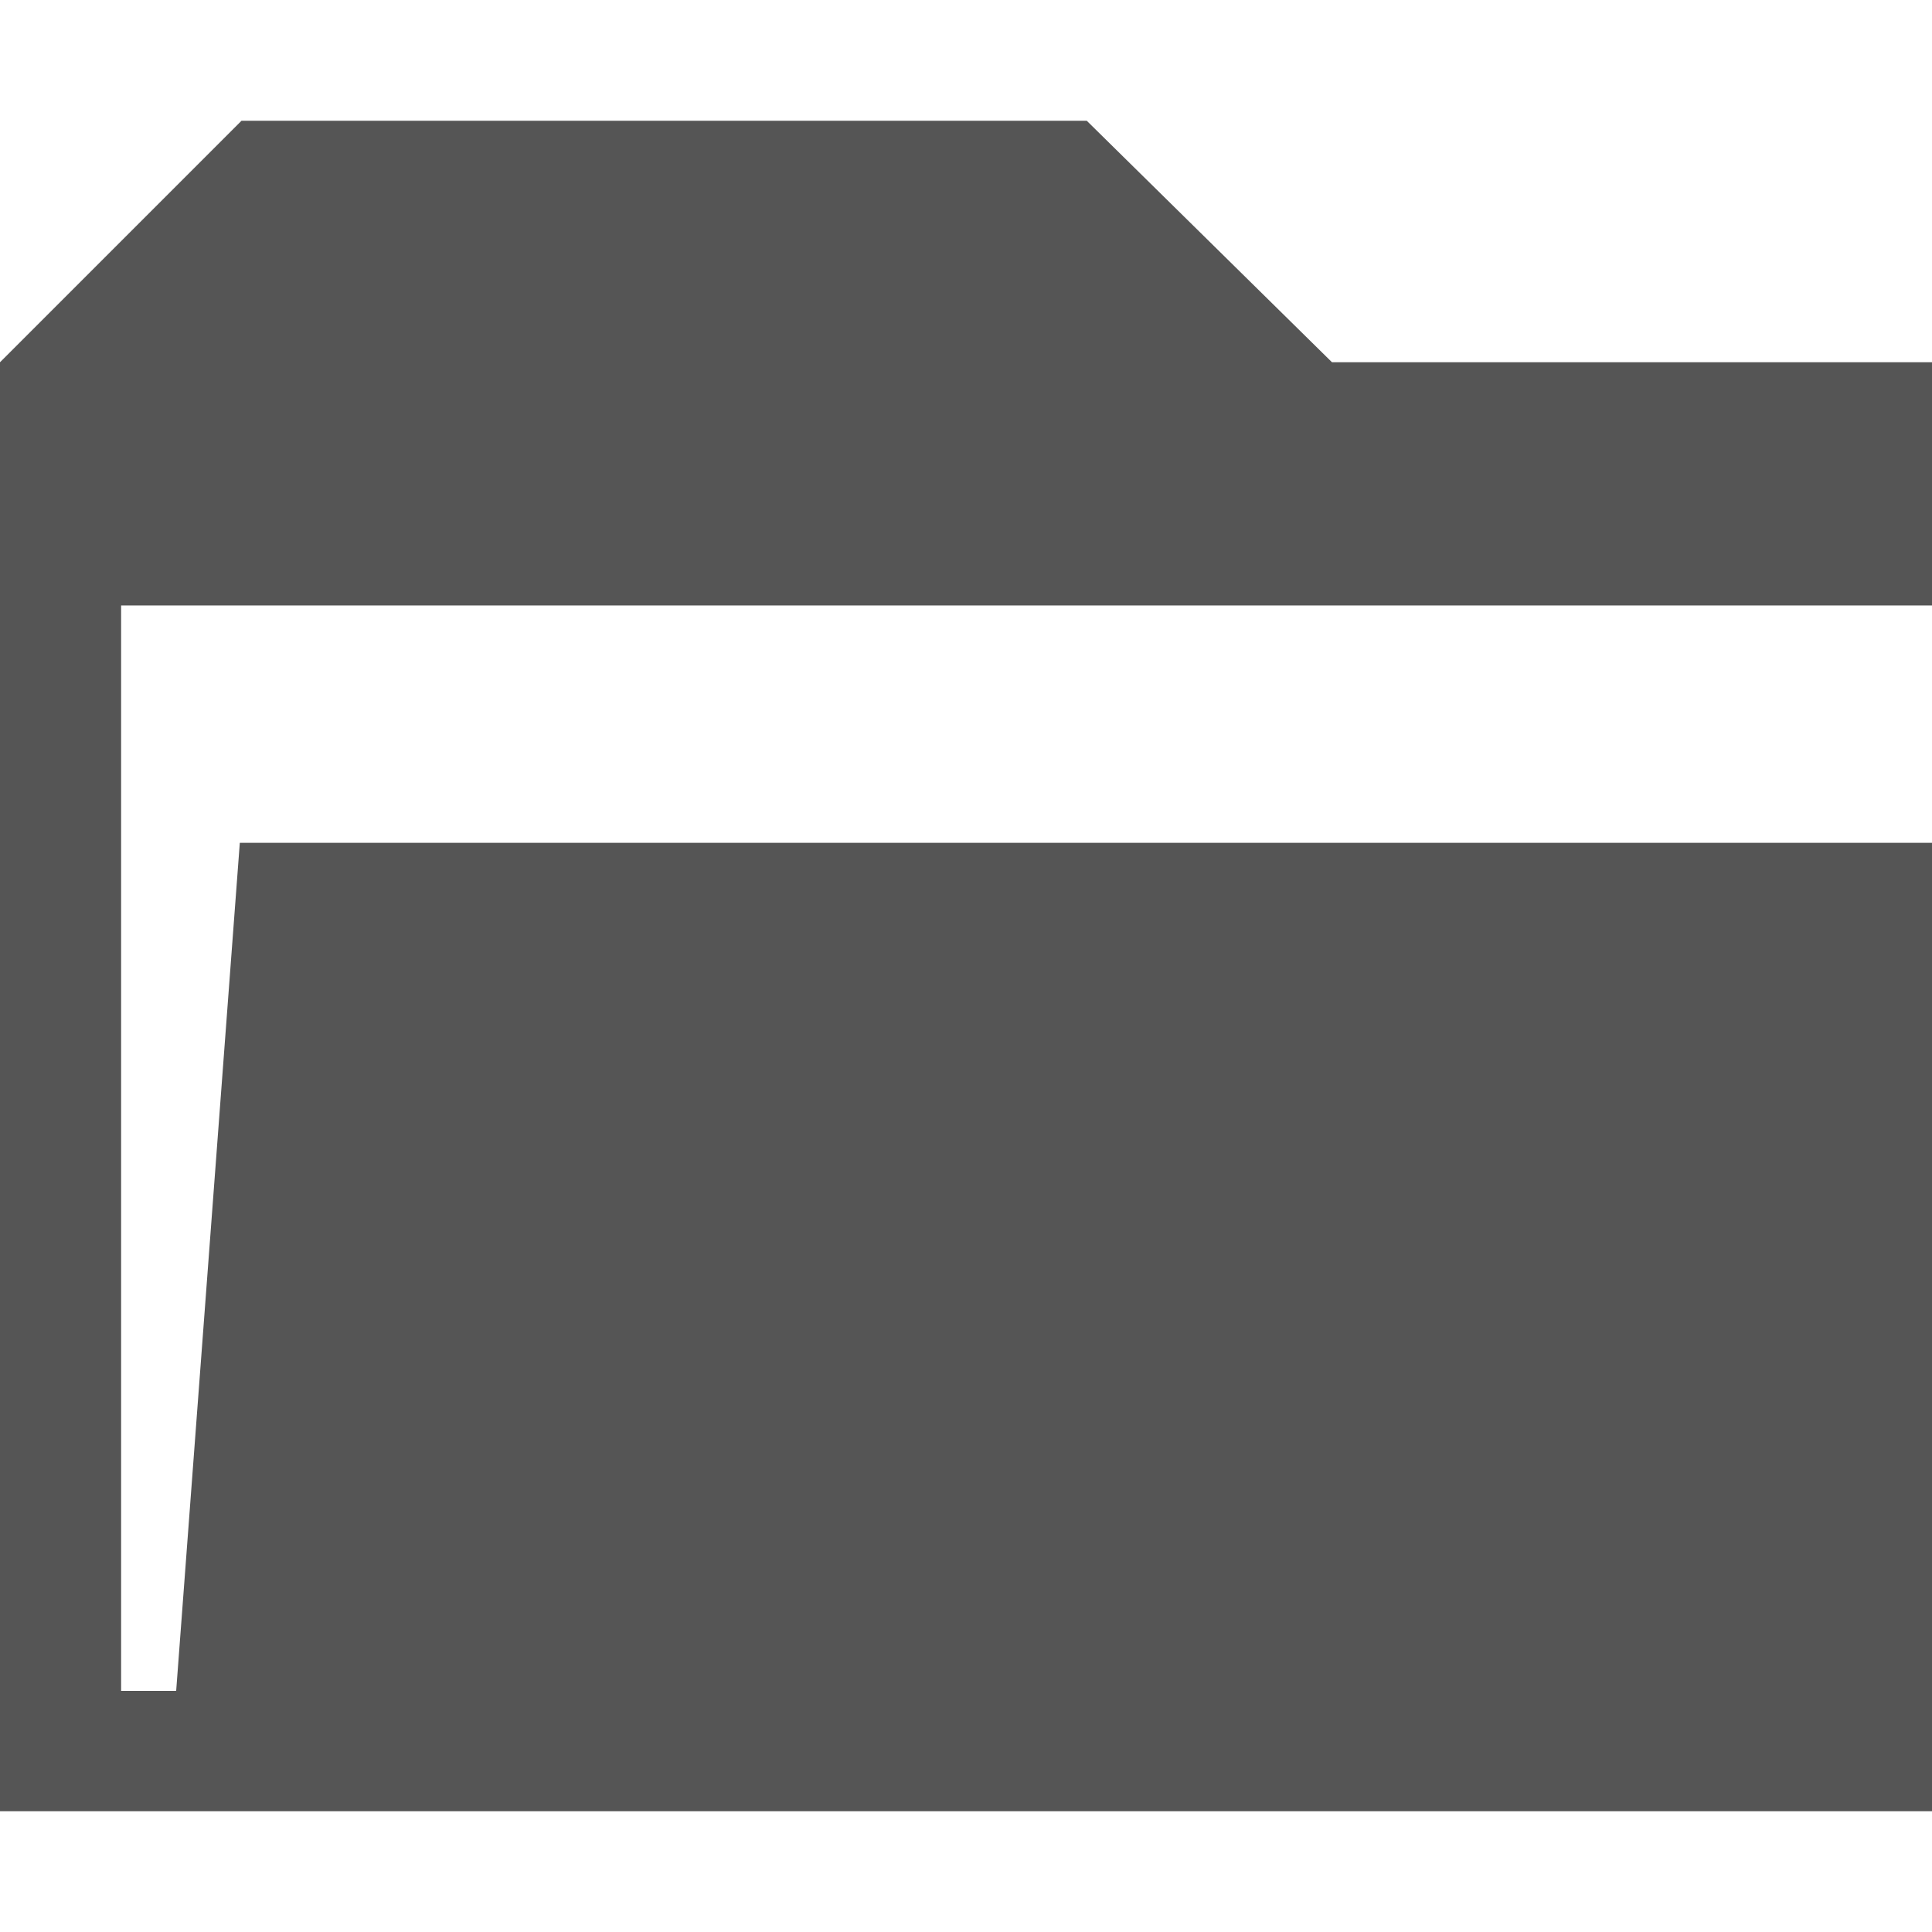
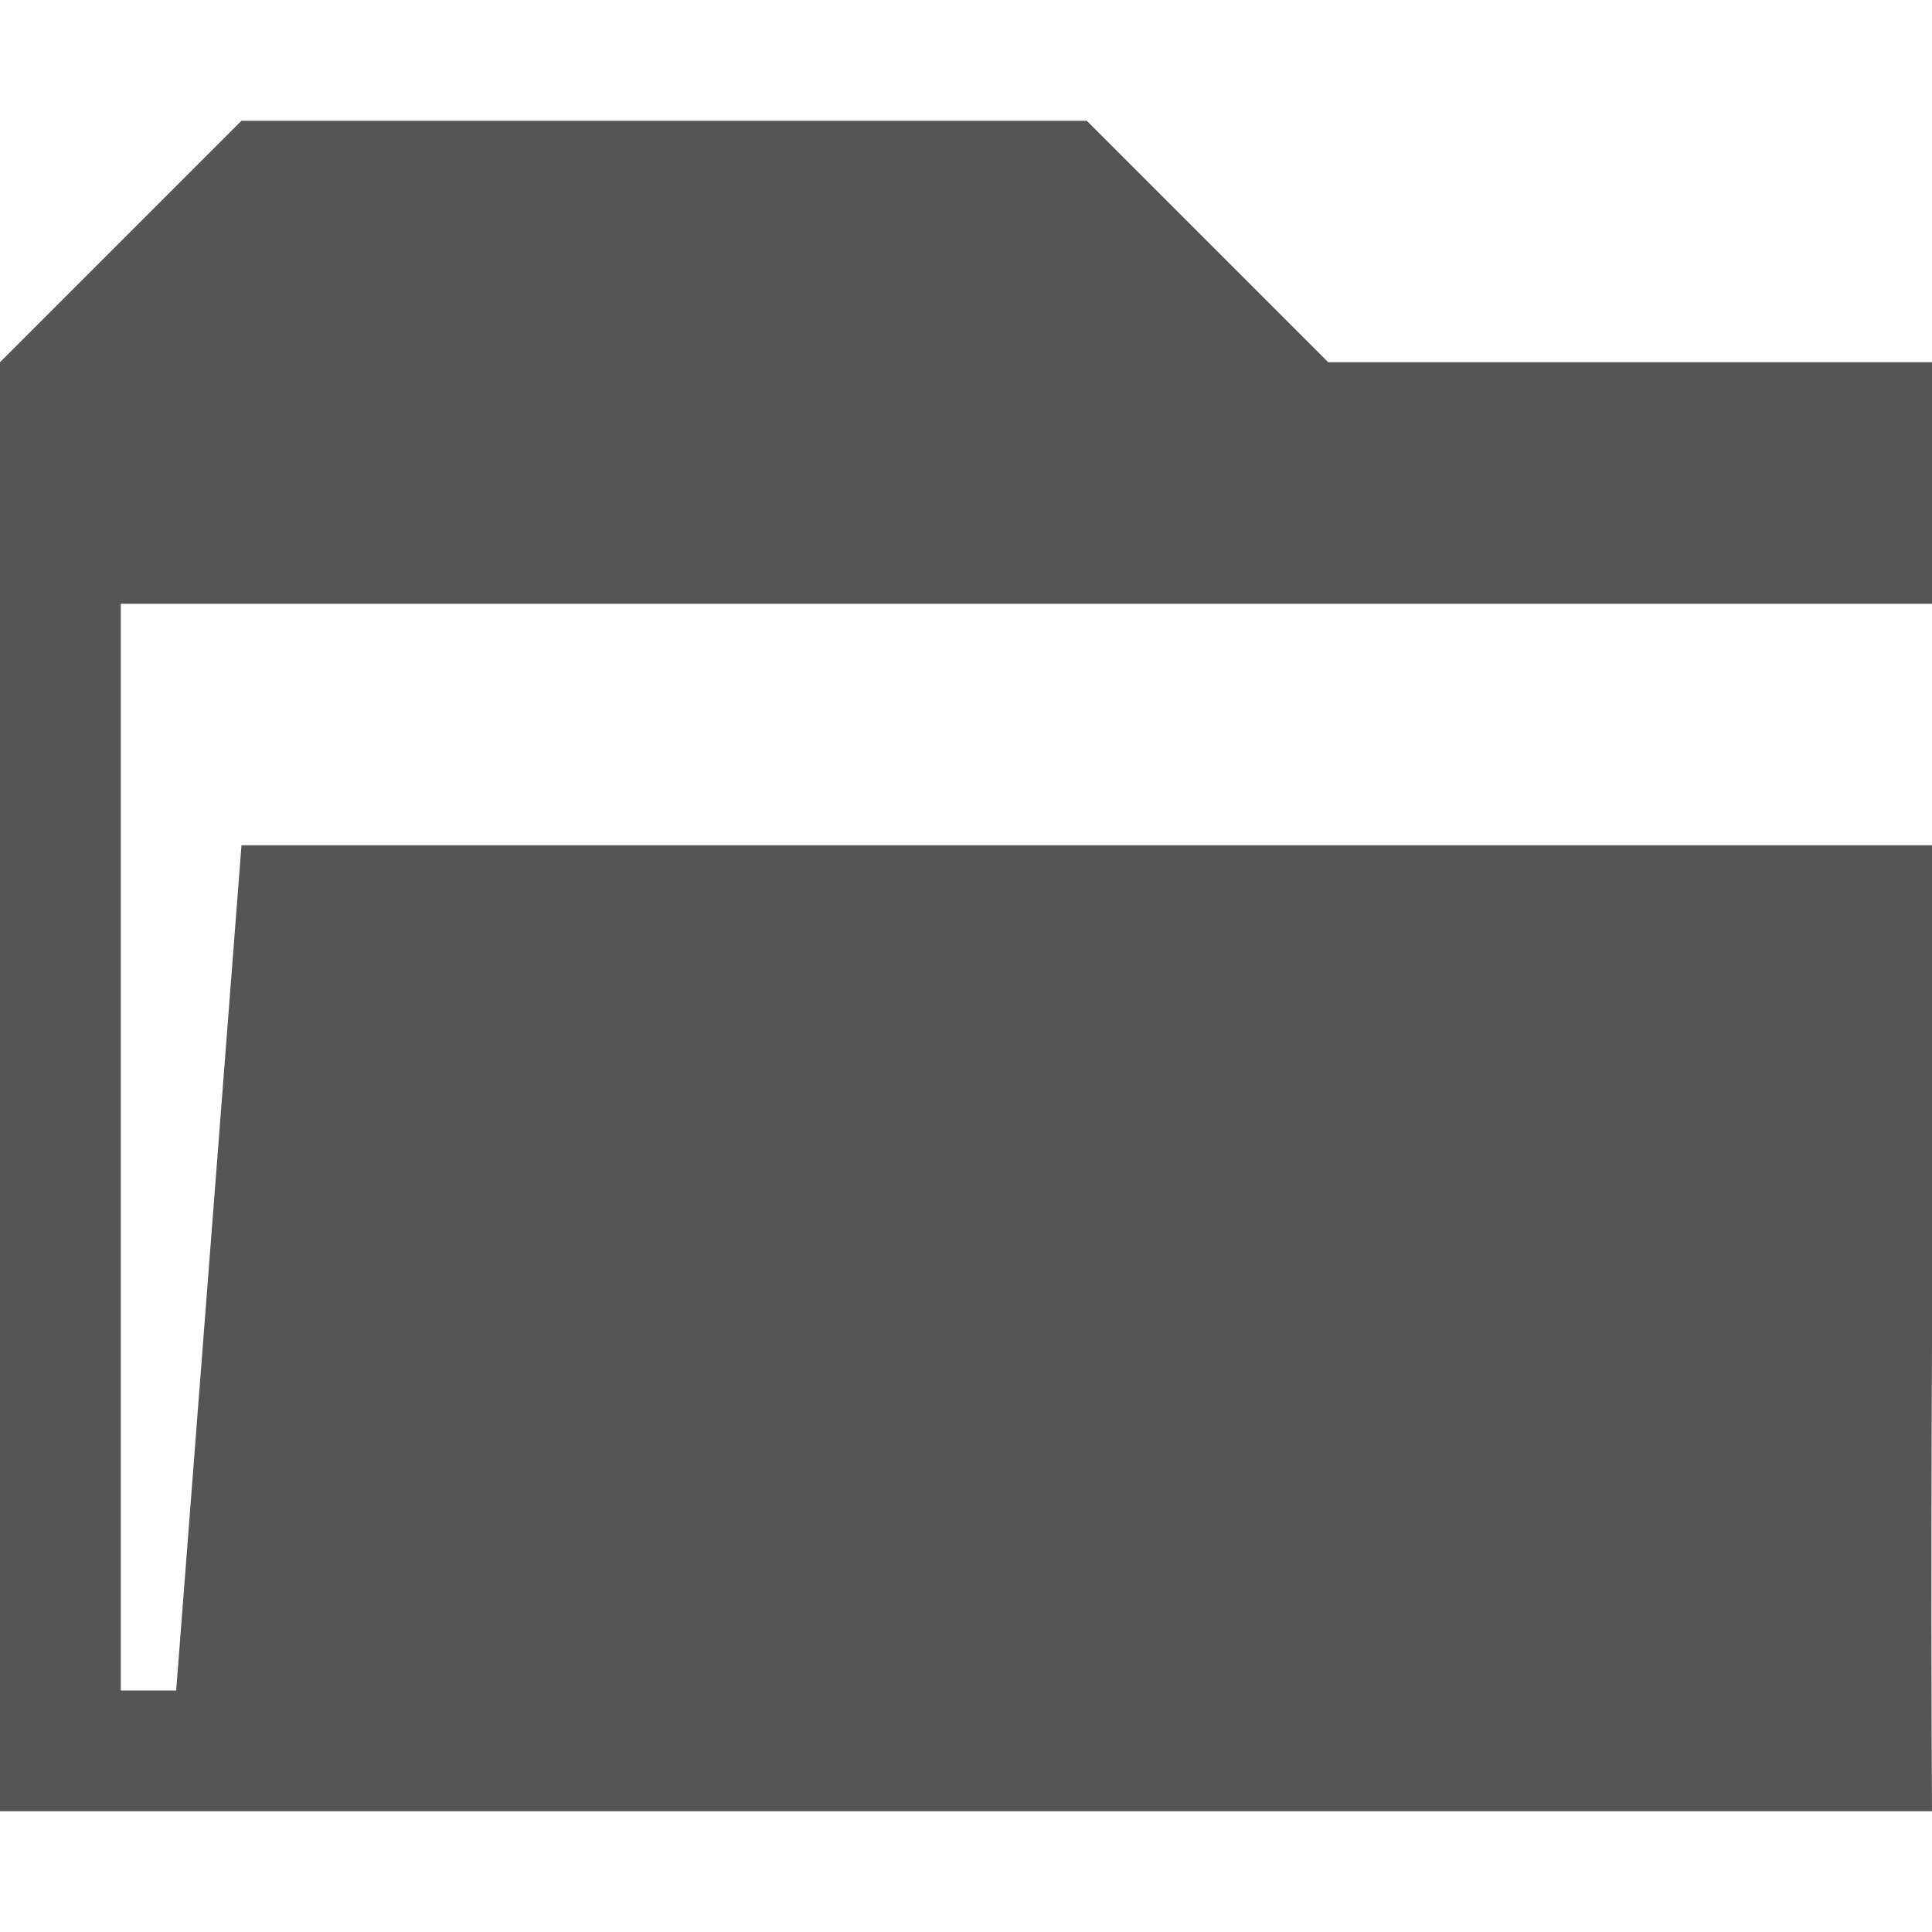
<svg xmlns="http://www.w3.org/2000/svg" id="svg7384" height="16" width="16" version="1.1">
  <defs id="defs10" />
-   <path style="fill:#555555" d="m 2,1 -2,2 0,12 16.031,0 c -0.023,-4.158 0.048,-7.847 0,-12 l -5,0 L 9,1 z m -0.997,4.014 0.983,0 14.043,0 0,1.966 -14.043,0 -0.527,7.023 -0.456,0 0,-7.023 z" id="rect3845" />
+   <path style="fill:#555555" d="M 2,1 0,3 0,15 16,15 C 15.977,10.842 16.048,7.153 16,3 L 11,3 9,1 z M 1,5 16,5 16,7 2,7 1.459,14 1,14 z" id="rect3845" />
</svg>
